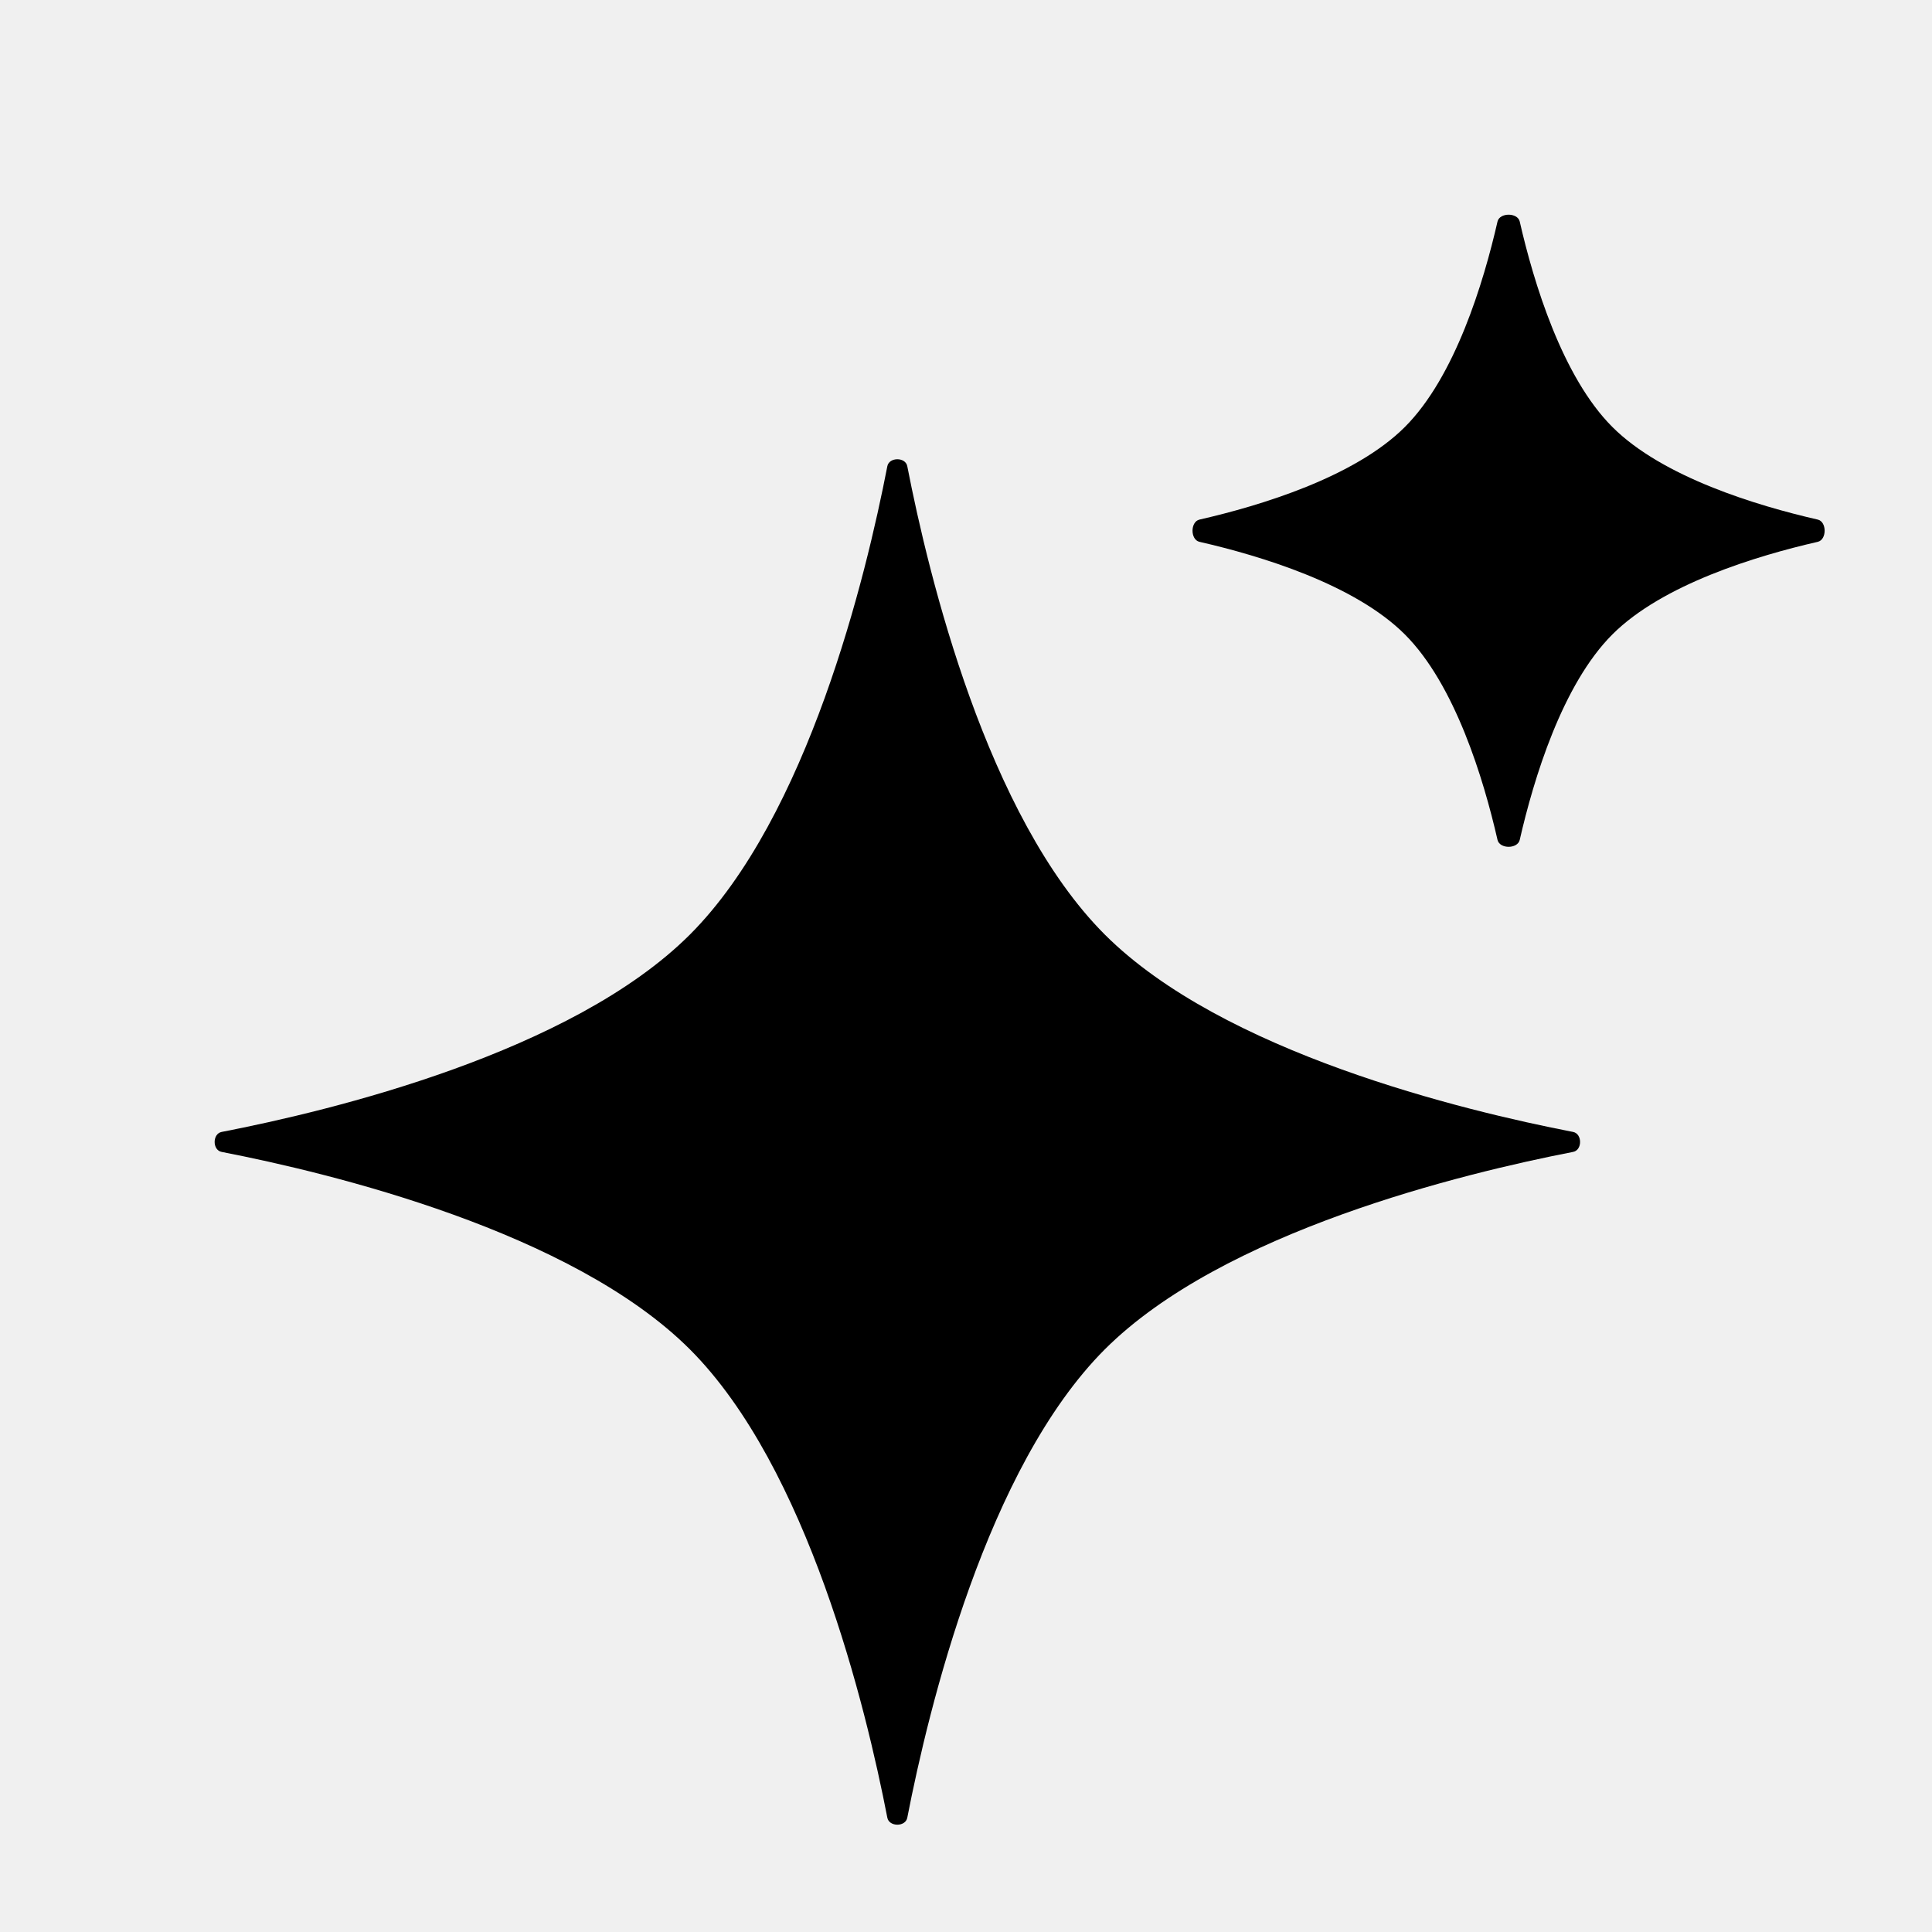
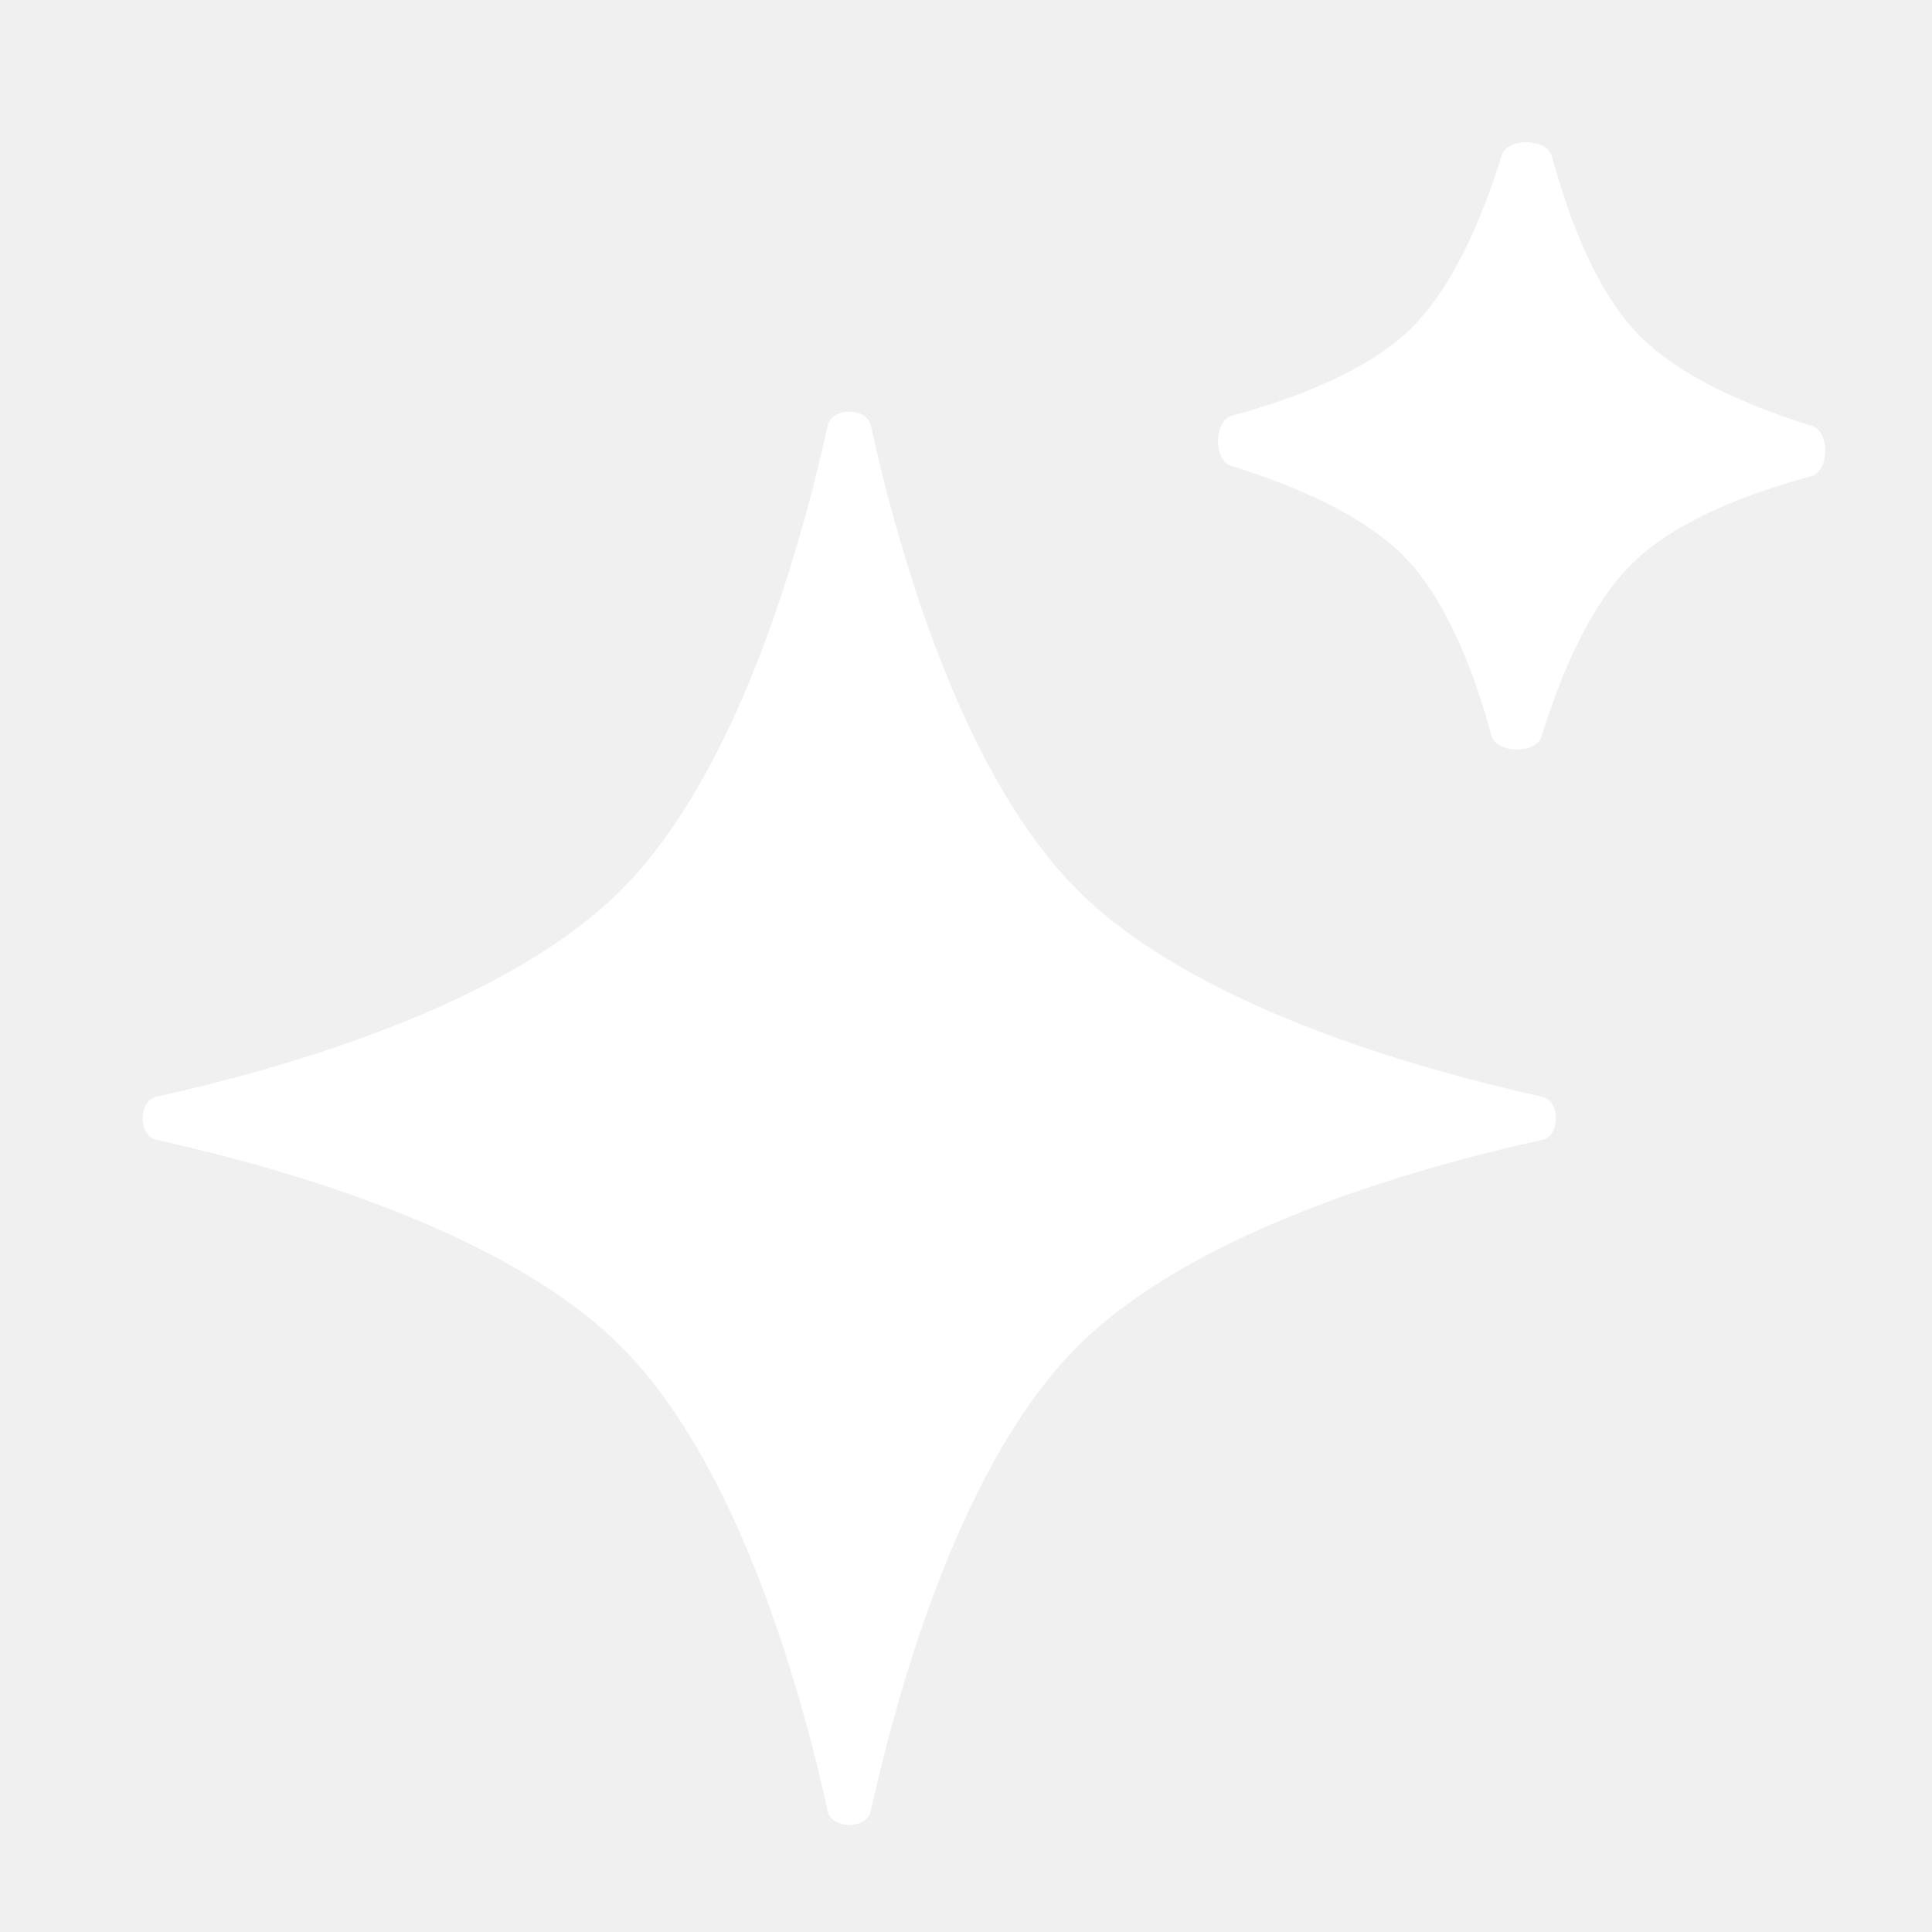
- <svg xmlns="http://www.w3.org/2000/svg" viewBox="0 0 18 18">
-   <path fill-rule="evenodd" clip-rule="evenodd" d="M14.159 2.064C14.139 1.979 13.972 1.979 13.952 2.064C13.822 2.633 13.556 3.511 13.089 3.978C12.622 4.445 11.744 4.711 11.175 4.841C11.089 4.861 11.089 5.028 11.175 5.048C11.744 5.178 12.622 5.444 13.089 5.911C13.556 6.378 13.822 7.256 13.952 7.825C13.972 7.911 14.139 7.911 14.159 7.825C14.289 7.256 14.555 6.378 15.022 5.911C15.489 5.444 16.367 5.178 16.936 5.048C17.021 5.028 17.021 4.861 16.936 4.841C16.367 4.711 15.489 4.445 15.022 3.978C14.555 3.511 14.289 2.633 14.159 2.064ZM8.453 4.344C8.437 4.257 8.284 4.257 8.267 4.344C8.068 5.371 7.527 7.607 6.428 8.707C5.328 9.806 3.092 10.347 2.065 10.546C1.978 10.563 1.978 10.716 2.065 10.732C3.092 10.932 5.328 11.473 6.428 12.572C7.527 13.672 8.068 15.908 8.267 16.935C8.284 17.022 8.437 17.022 8.453 16.935C8.653 15.908 9.194 13.672 10.293 12.572C11.393 11.473 13.629 10.932 14.656 10.732C14.743 10.716 14.743 10.563 14.656 10.546C13.629 10.347 11.393 9.806 10.293 8.707C9.194 7.607 8.653 5.371 8.453 4.344Z" />
+ <svg xmlns="http://www.w3.org/2000/svg" width="20" height="20" viewBox="0 0 20 20" fill="none">
+   <path d="M8.569 4.403C8.611 4.214 8.972 4.214 9.014 4.403C9.32 5.785 9.975 8.035 11.154 9.214C12.333 10.393 14.583 11.047 15.965 11.354C16.154 11.396 16.154 11.757 15.965 11.799C14.583 12.105 12.333 12.759 11.154 13.939C9.975 15.118 9.32 17.368 9.014 18.75C8.972 18.939 8.611 18.939 8.569 18.75C8.263 17.368 7.608 15.118 6.429 13.939C5.25 12.759 3 12.105 1.618 11.799C1.429 11.757 1.429 11.396 1.618 11.354C3 11.047 5.25 10.393 6.429 9.214C7.608 8.035 8.263 5.785 8.569 4.403Z" fill="white" />
+   <path d="M15.546 1.607C15.603 1.423 16.015 1.43 16.065 1.617C16.238 2.256 16.519 3.005 16.954 3.456C17.389 3.907 18.128 4.214 18.76 4.41C18.945 4.467 18.938 4.879 18.751 4.929C18.112 5.102 17.362 5.383 16.912 5.818C16.461 6.253 16.153 6.992 15.958 7.624C15.9 7.809 15.489 7.802 15.439 7.615C15.266 6.976 14.984 6.226 14.55 5.776C14.115 5.325 13.376 5.017 12.743 4.822C12.559 4.764 12.566 4.353 12.753 4.303C13.392 4.13 14.142 3.848 14.592 3.414C15.043 2.979 15.351 2.24 15.546 1.607Z" fill="white" />
</svg>
